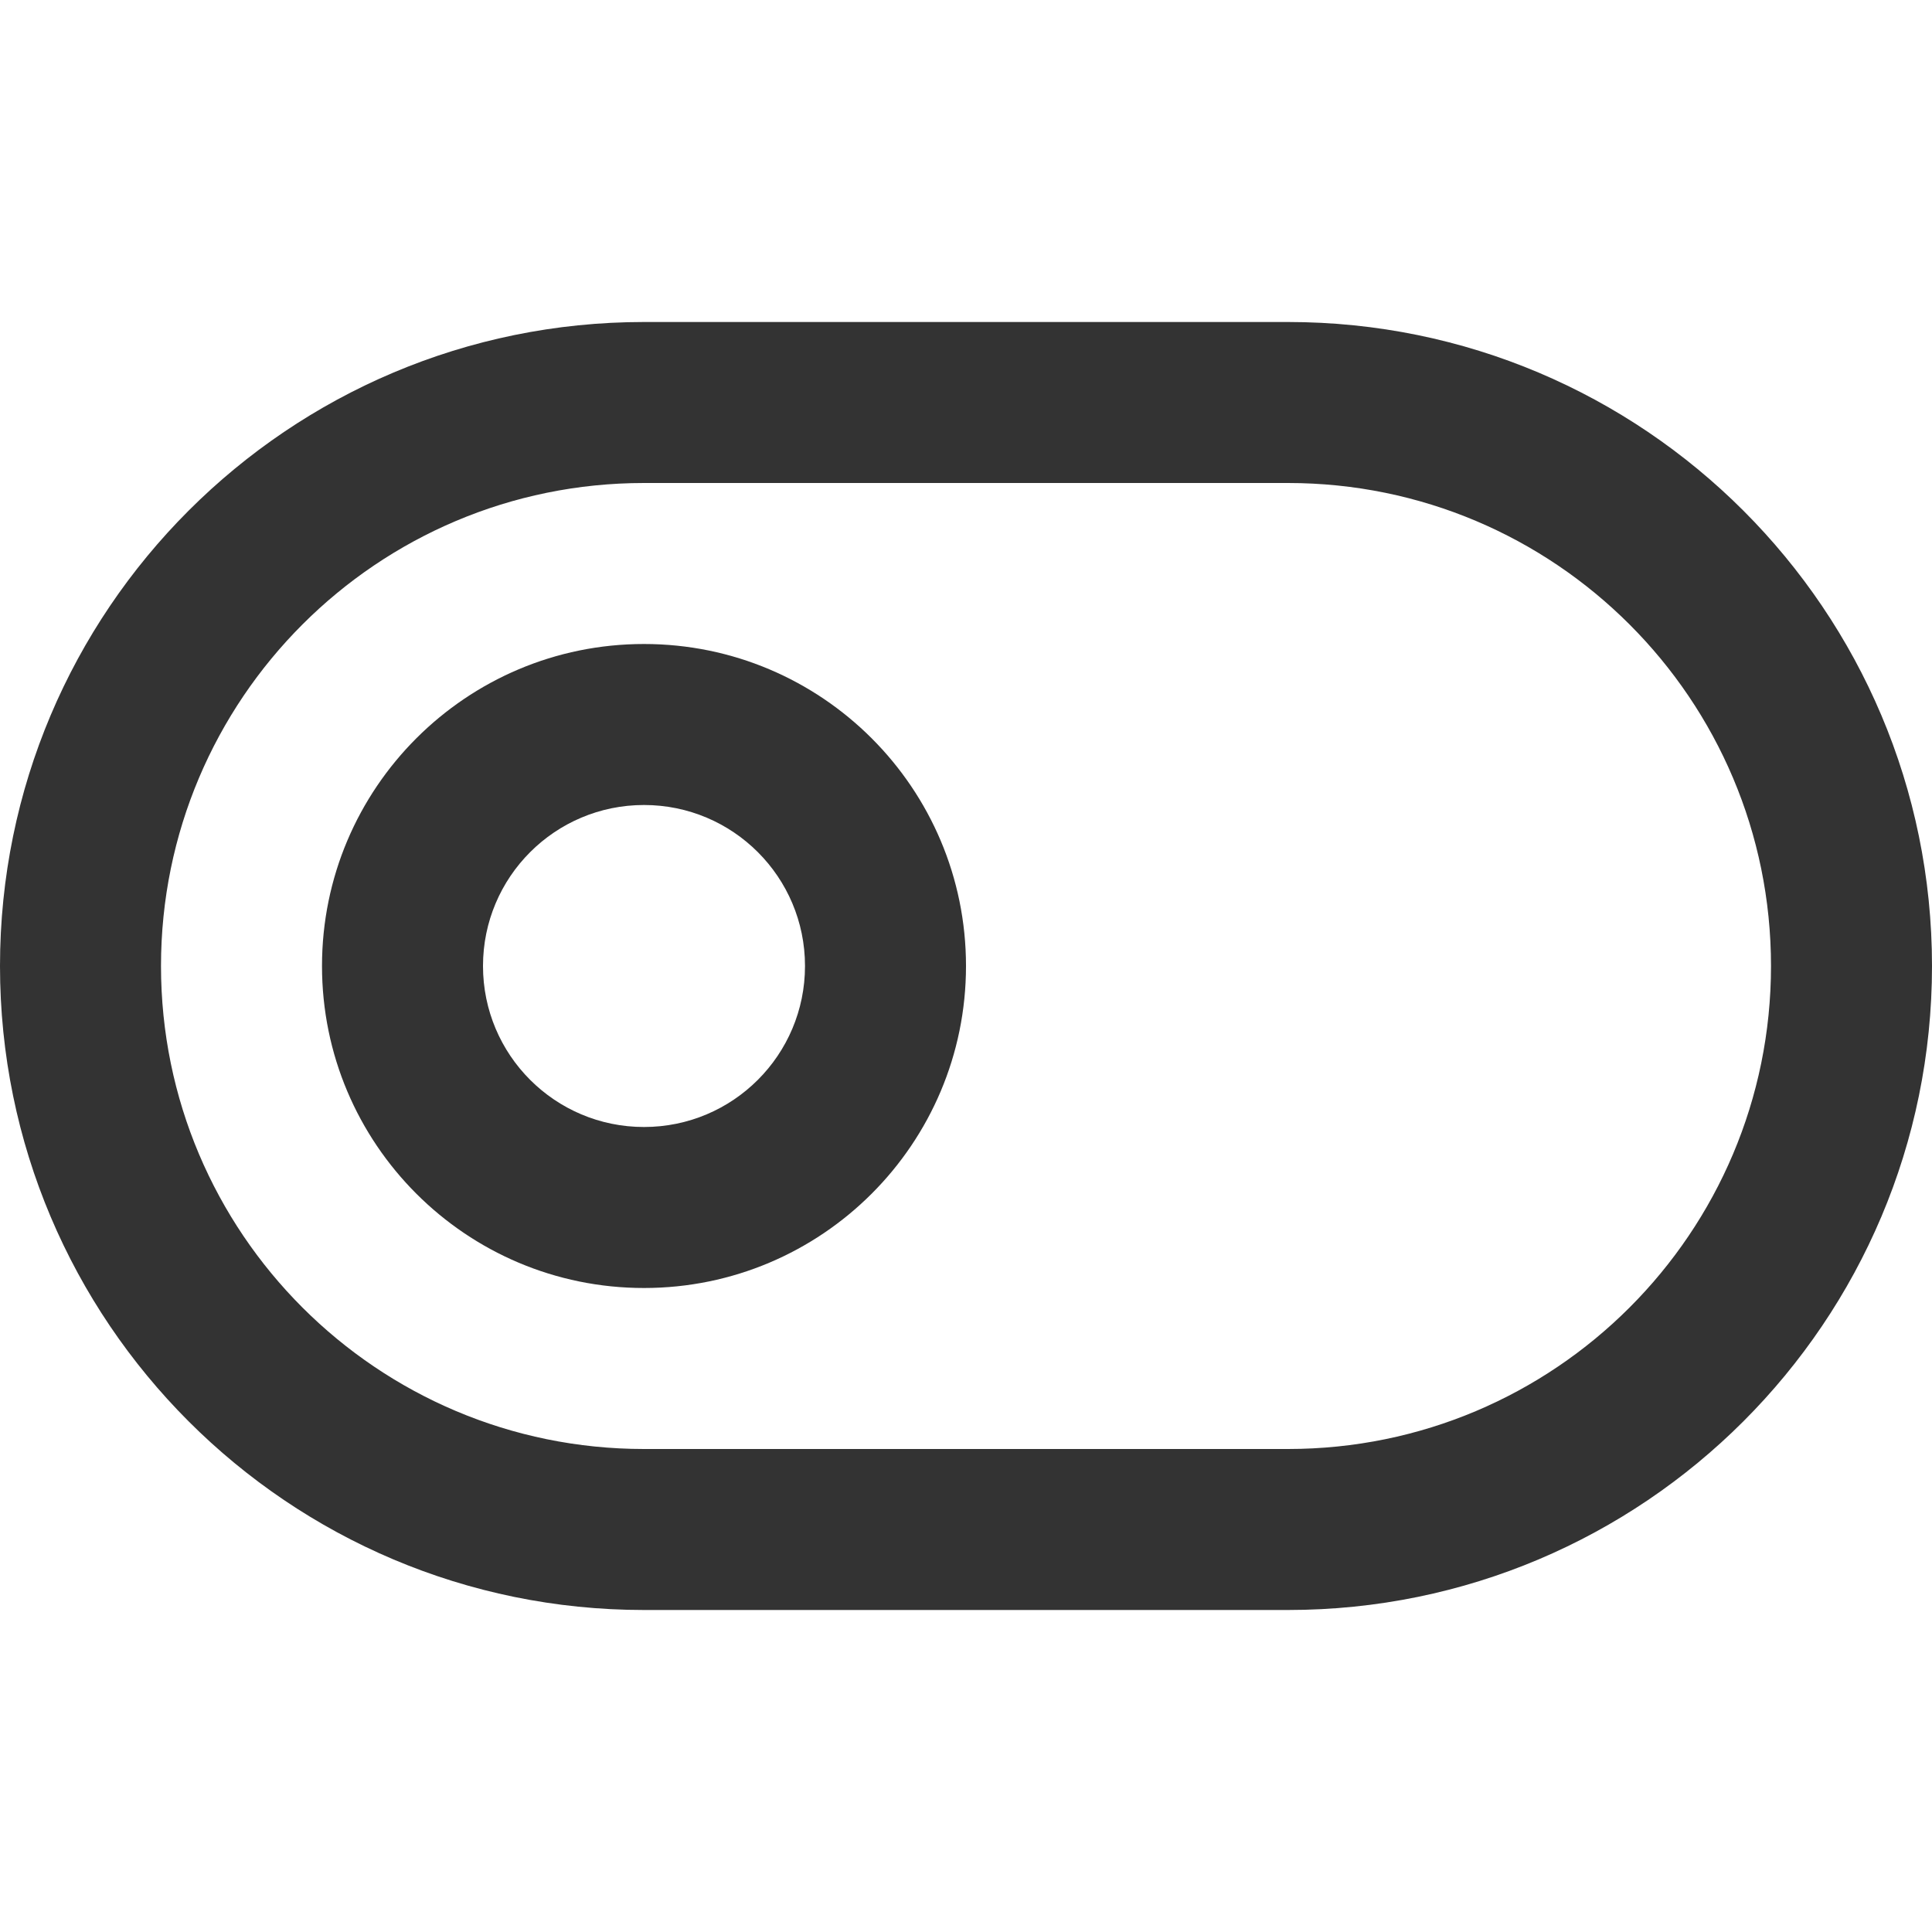
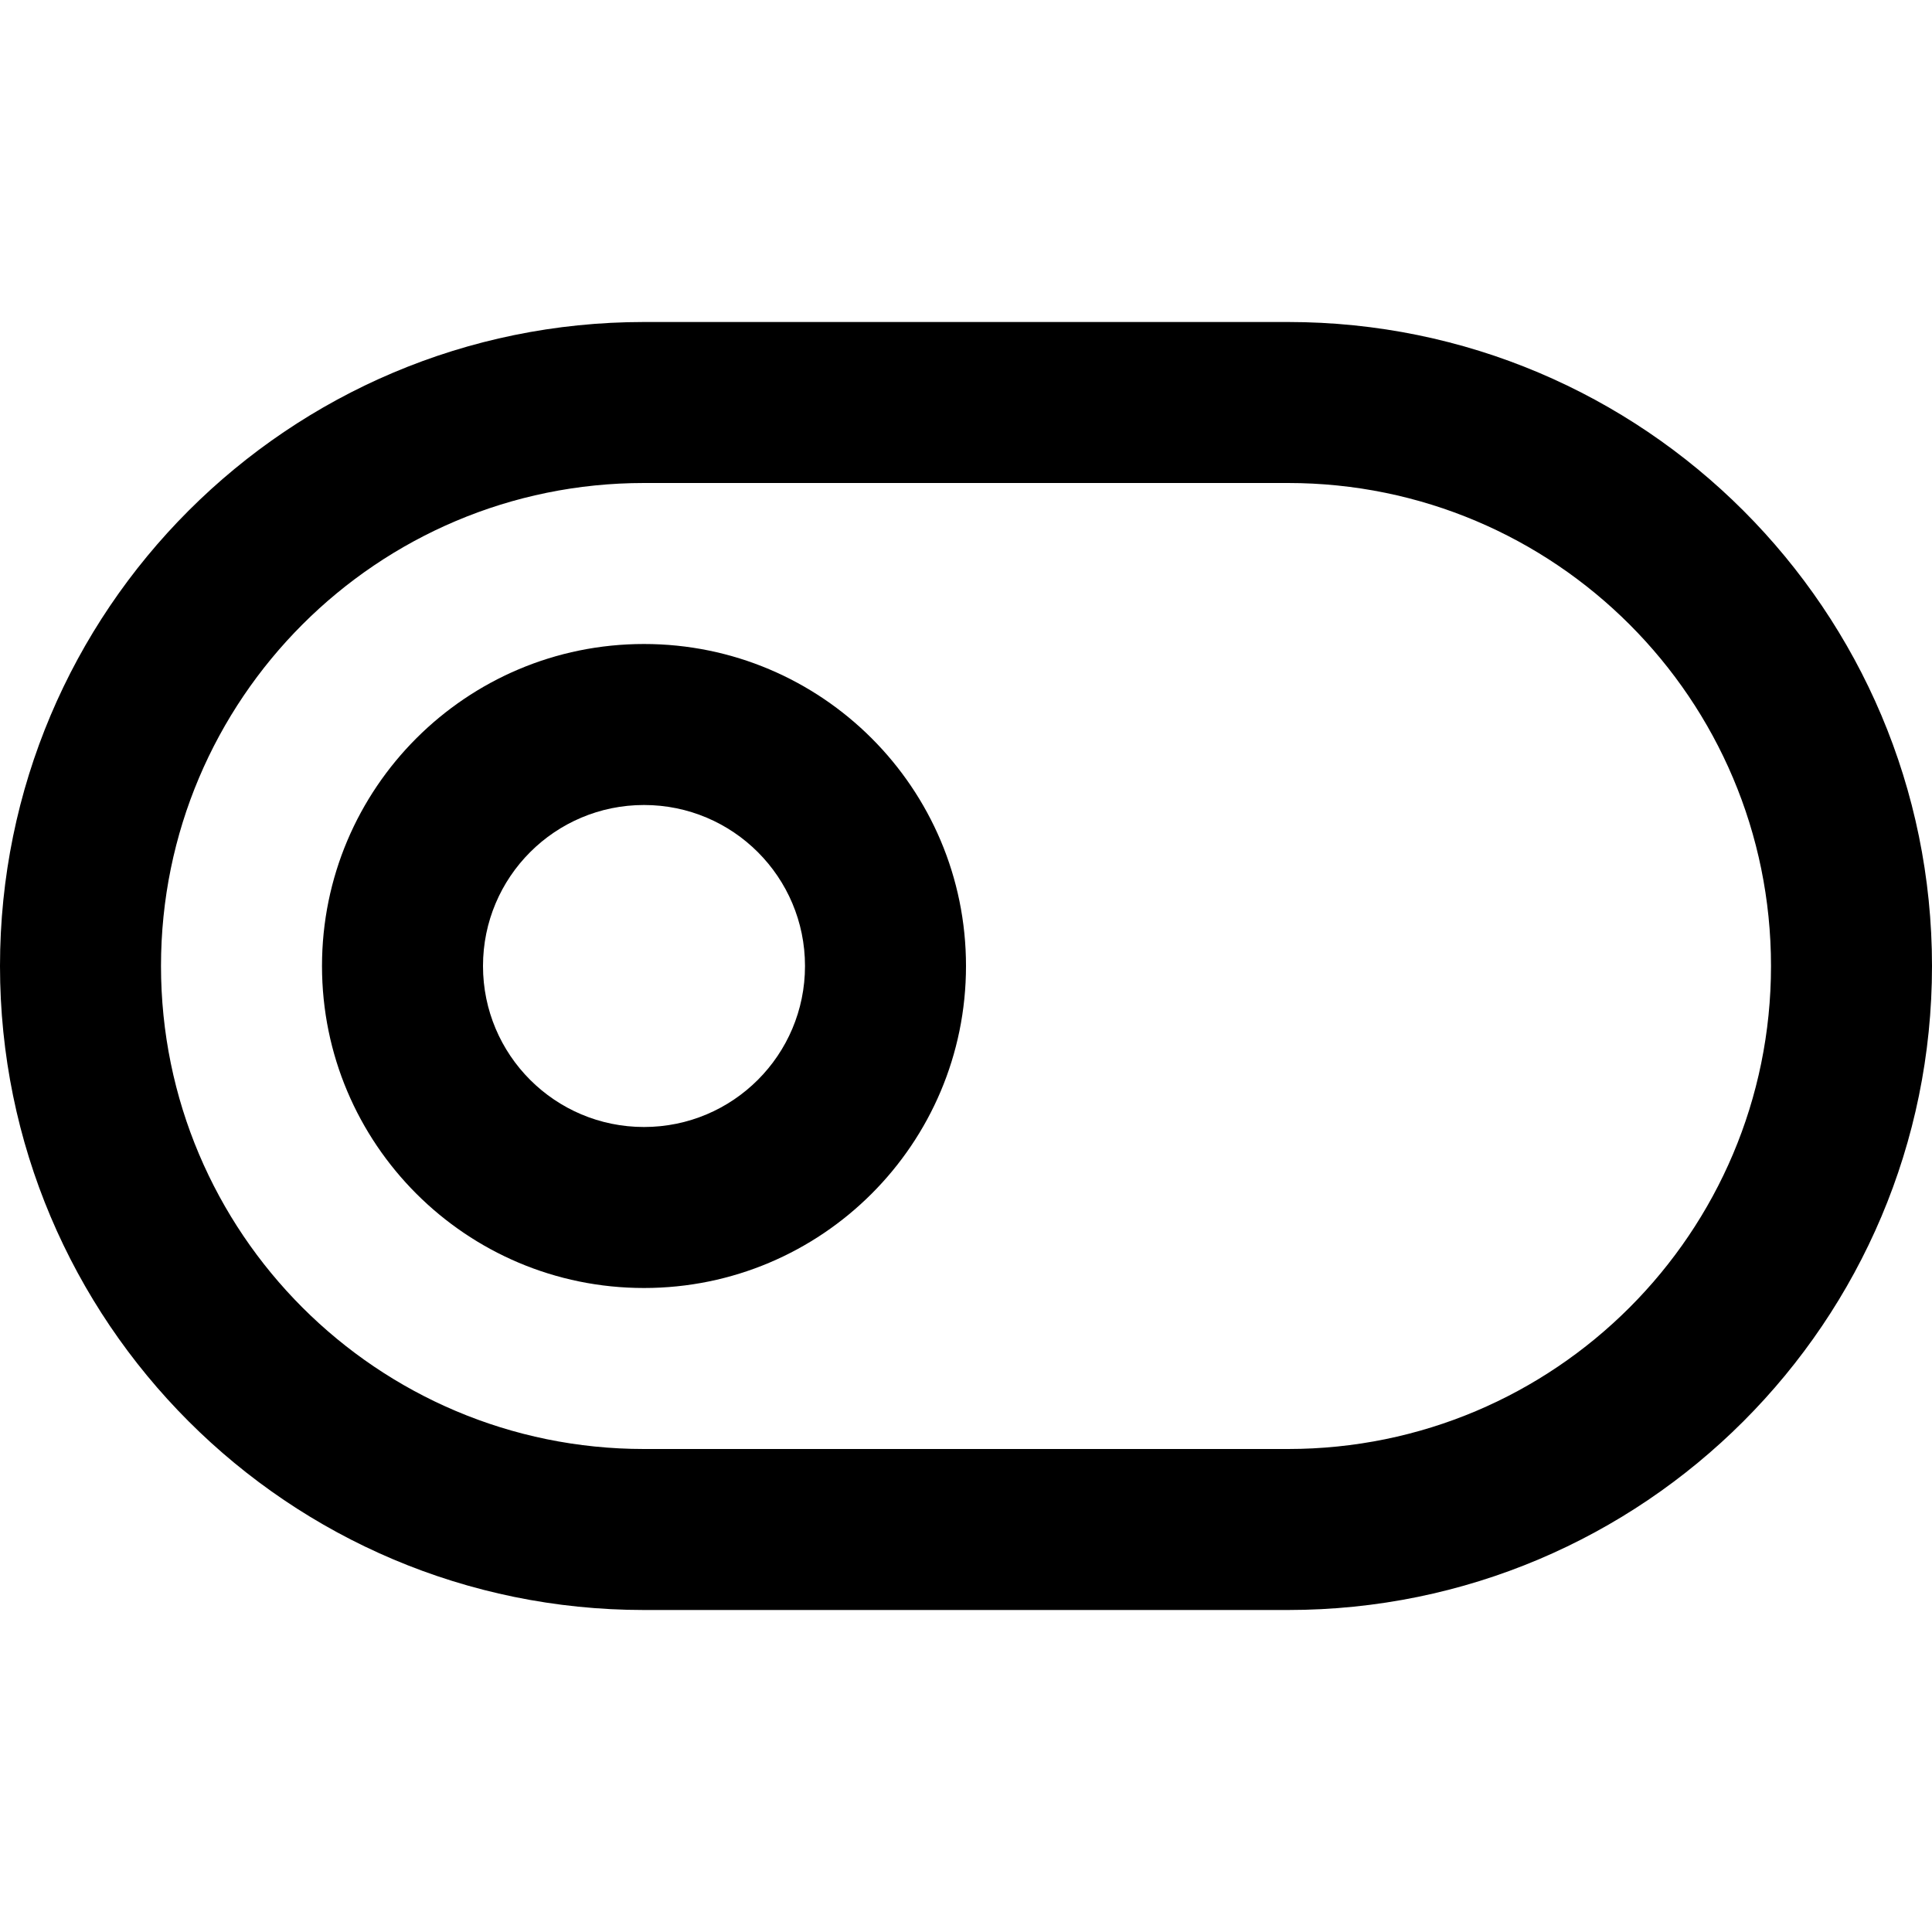
<svg xmlns="http://www.w3.org/2000/svg" width="24" height="24" viewBox="0 0 24 24" fill="none">
-   <path fill-rule="evenodd" clip-rule="evenodd" d="M8 8C5.791 8 4 9.791 4 12C4 14.209 5.791 16 8 16C10.209 16 12 14.209 12 12C12 9.791 10.209 8 8 8ZM6 12C6 10.895 6.895 10 8 10C9.105 10 10 10.895 10 12C10 13.105 9.105 14 8 14C6.895 14 6 13.105 6 12Z" fill="#333333" />
-   <path fill-rule="evenodd" clip-rule="evenodd" d="M8 4C3.582 4 0 7.582 0 12C0 16.418 3.582 20 8 20H16C20.418 20 24 16.418 24 12C24 7.582 20.418 4 16 4H8ZM2 12C2 8.686 4.686 6 8 6H16C19.314 6 22 8.686 22 12C22 15.314 19.314 18 16 18H8C4.686 18 2 15.314 2 12Z" fill="#333333" />
+   <path fill-rule="evenodd" clip-rule="evenodd" d="M8 8C5.791 8 4 9.791 4 12C4 14.209 5.791 16 8 16C10.209 16 12 14.209 12 12C12 9.791 10.209 8 8 8ZM6 12C6 10.895 6.895 10 8 10C9.105 10 10 10.895 10 12C10 13.105 9.105 14 8 14C6.895 14 6 13.105 6 12Z" fill="currentColor" />
+   <path fill-rule="evenodd" clip-rule="evenodd" d="M8 4C3.582 4 0 7.582 0 12C0 16.418 3.582 20 8 20H16C20.418 20 24 16.418 24 12C24 7.582 20.418 4 16 4H8ZM2 12C2 8.686 4.686 6 8 6H16C19.314 6 22 8.686 22 12C22 15.314 19.314 18 16 18H8C4.686 18 2 15.314 2 12Z" fill="currentColor" />
</svg>
